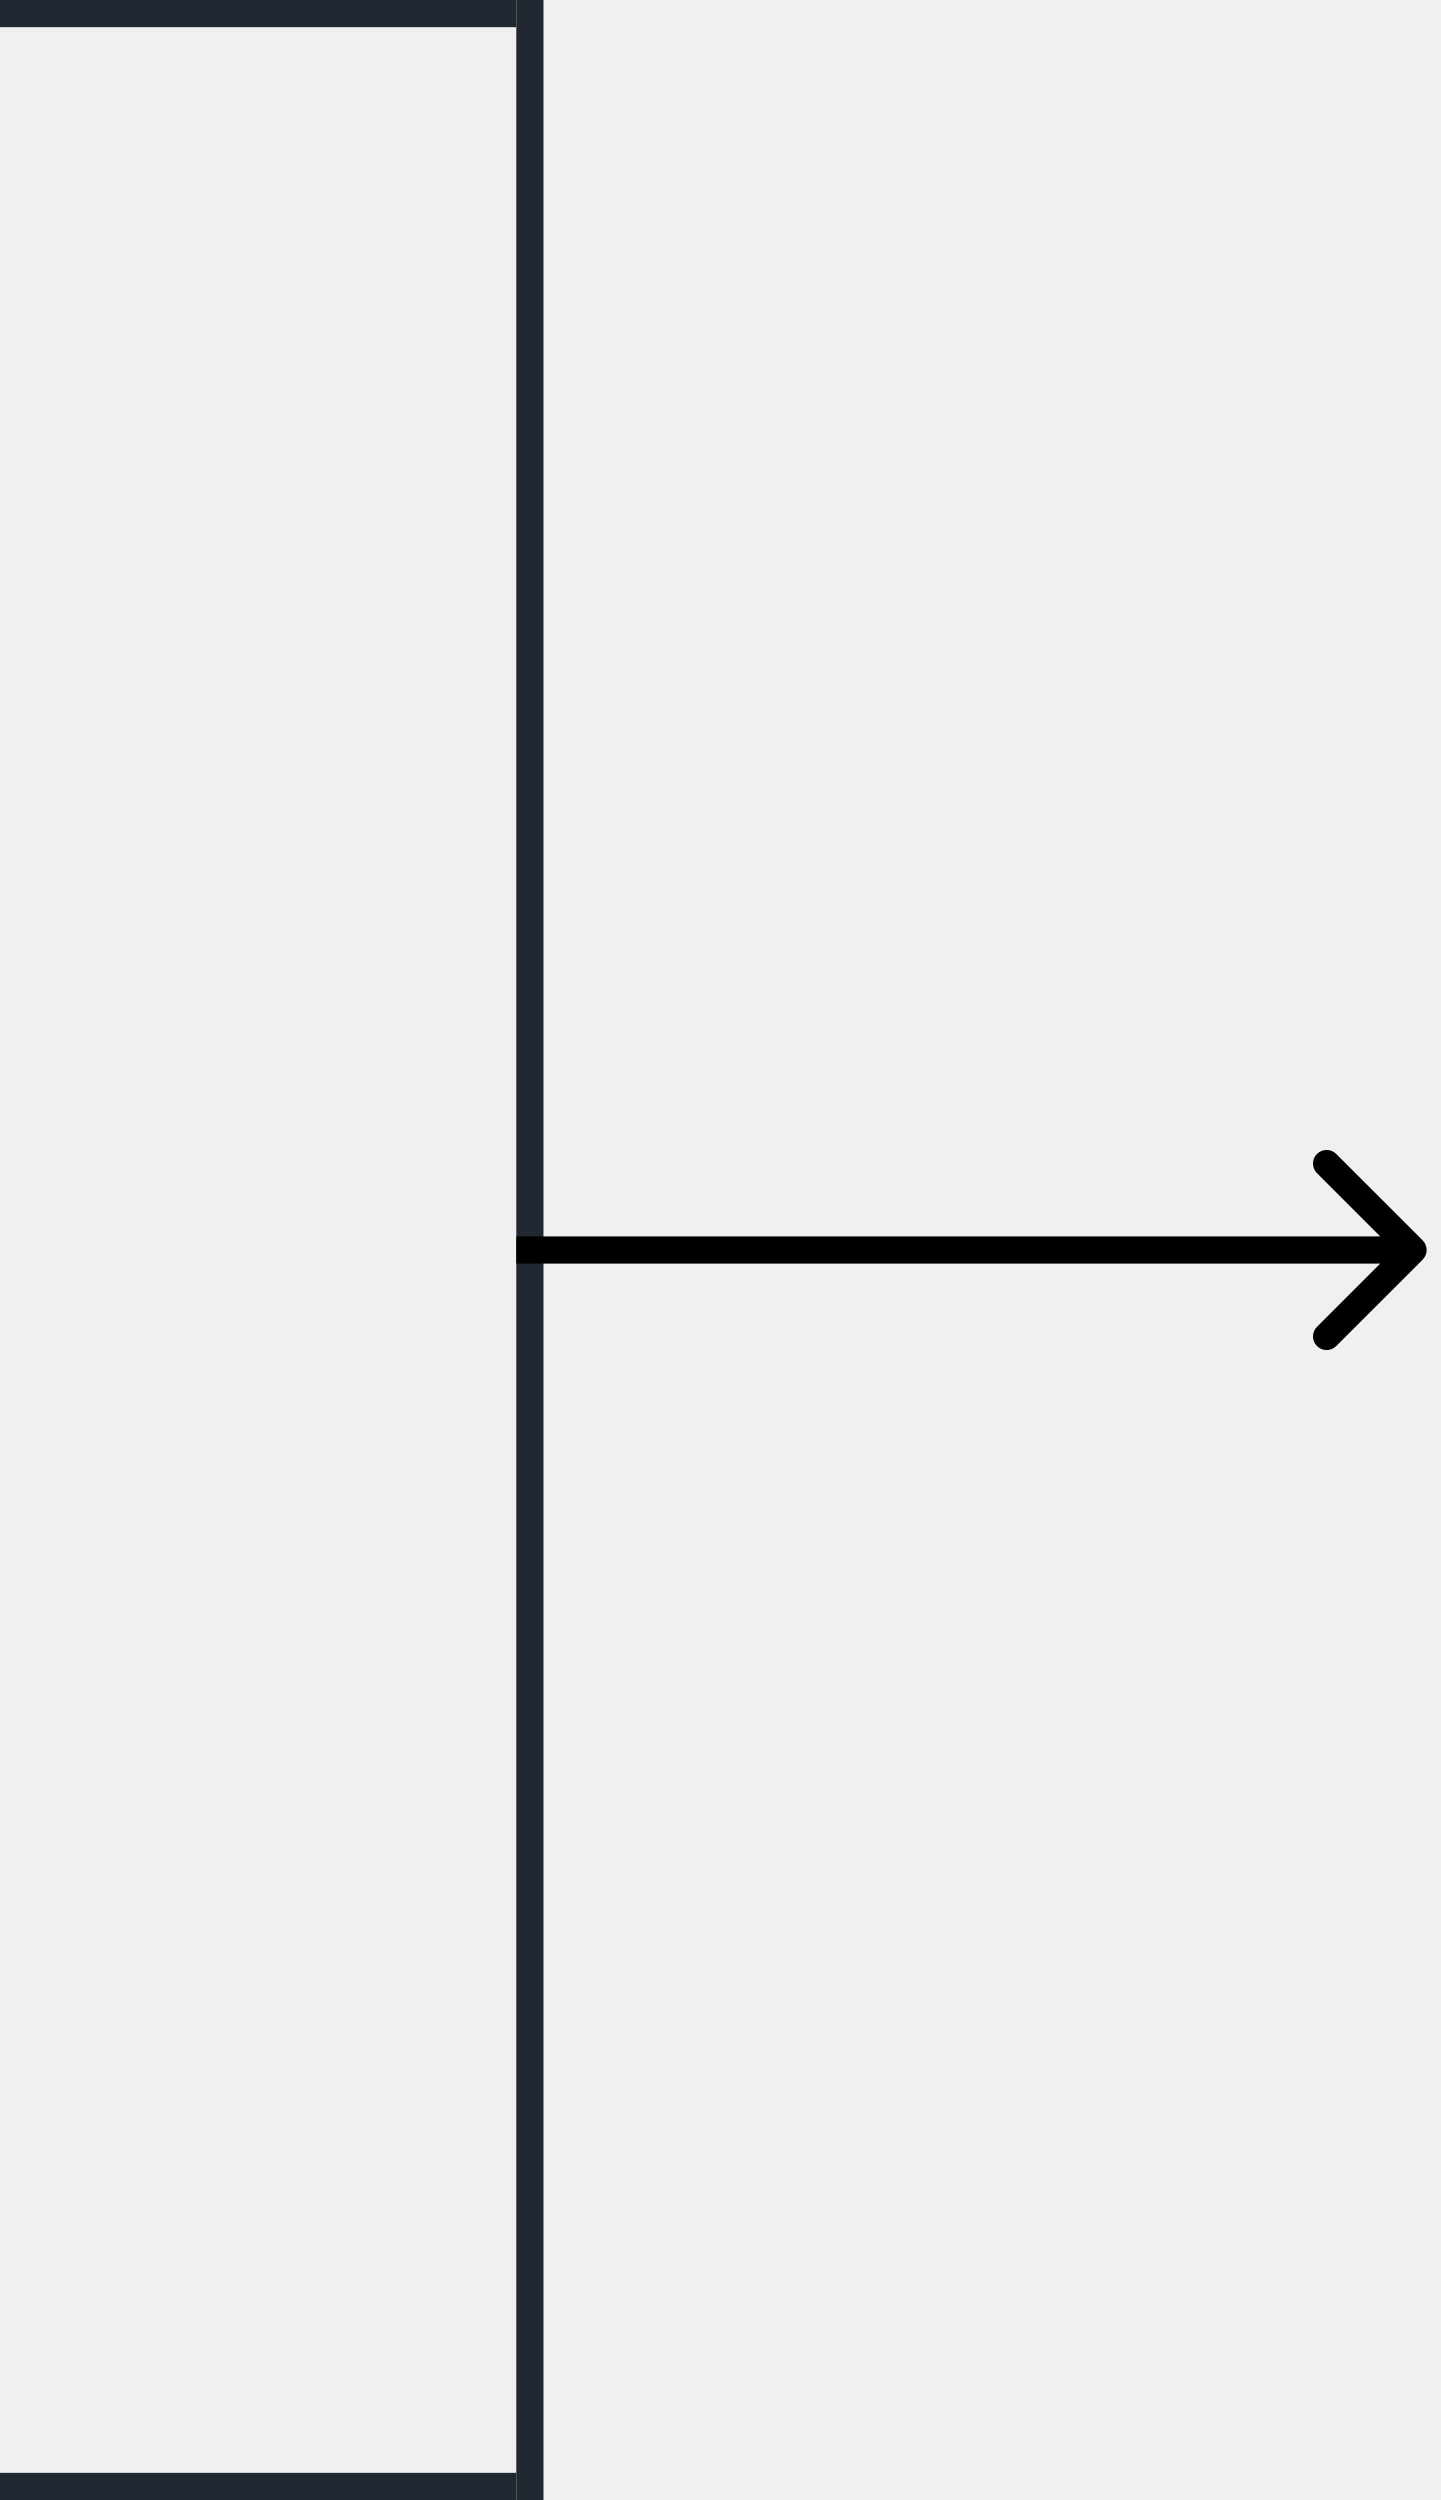
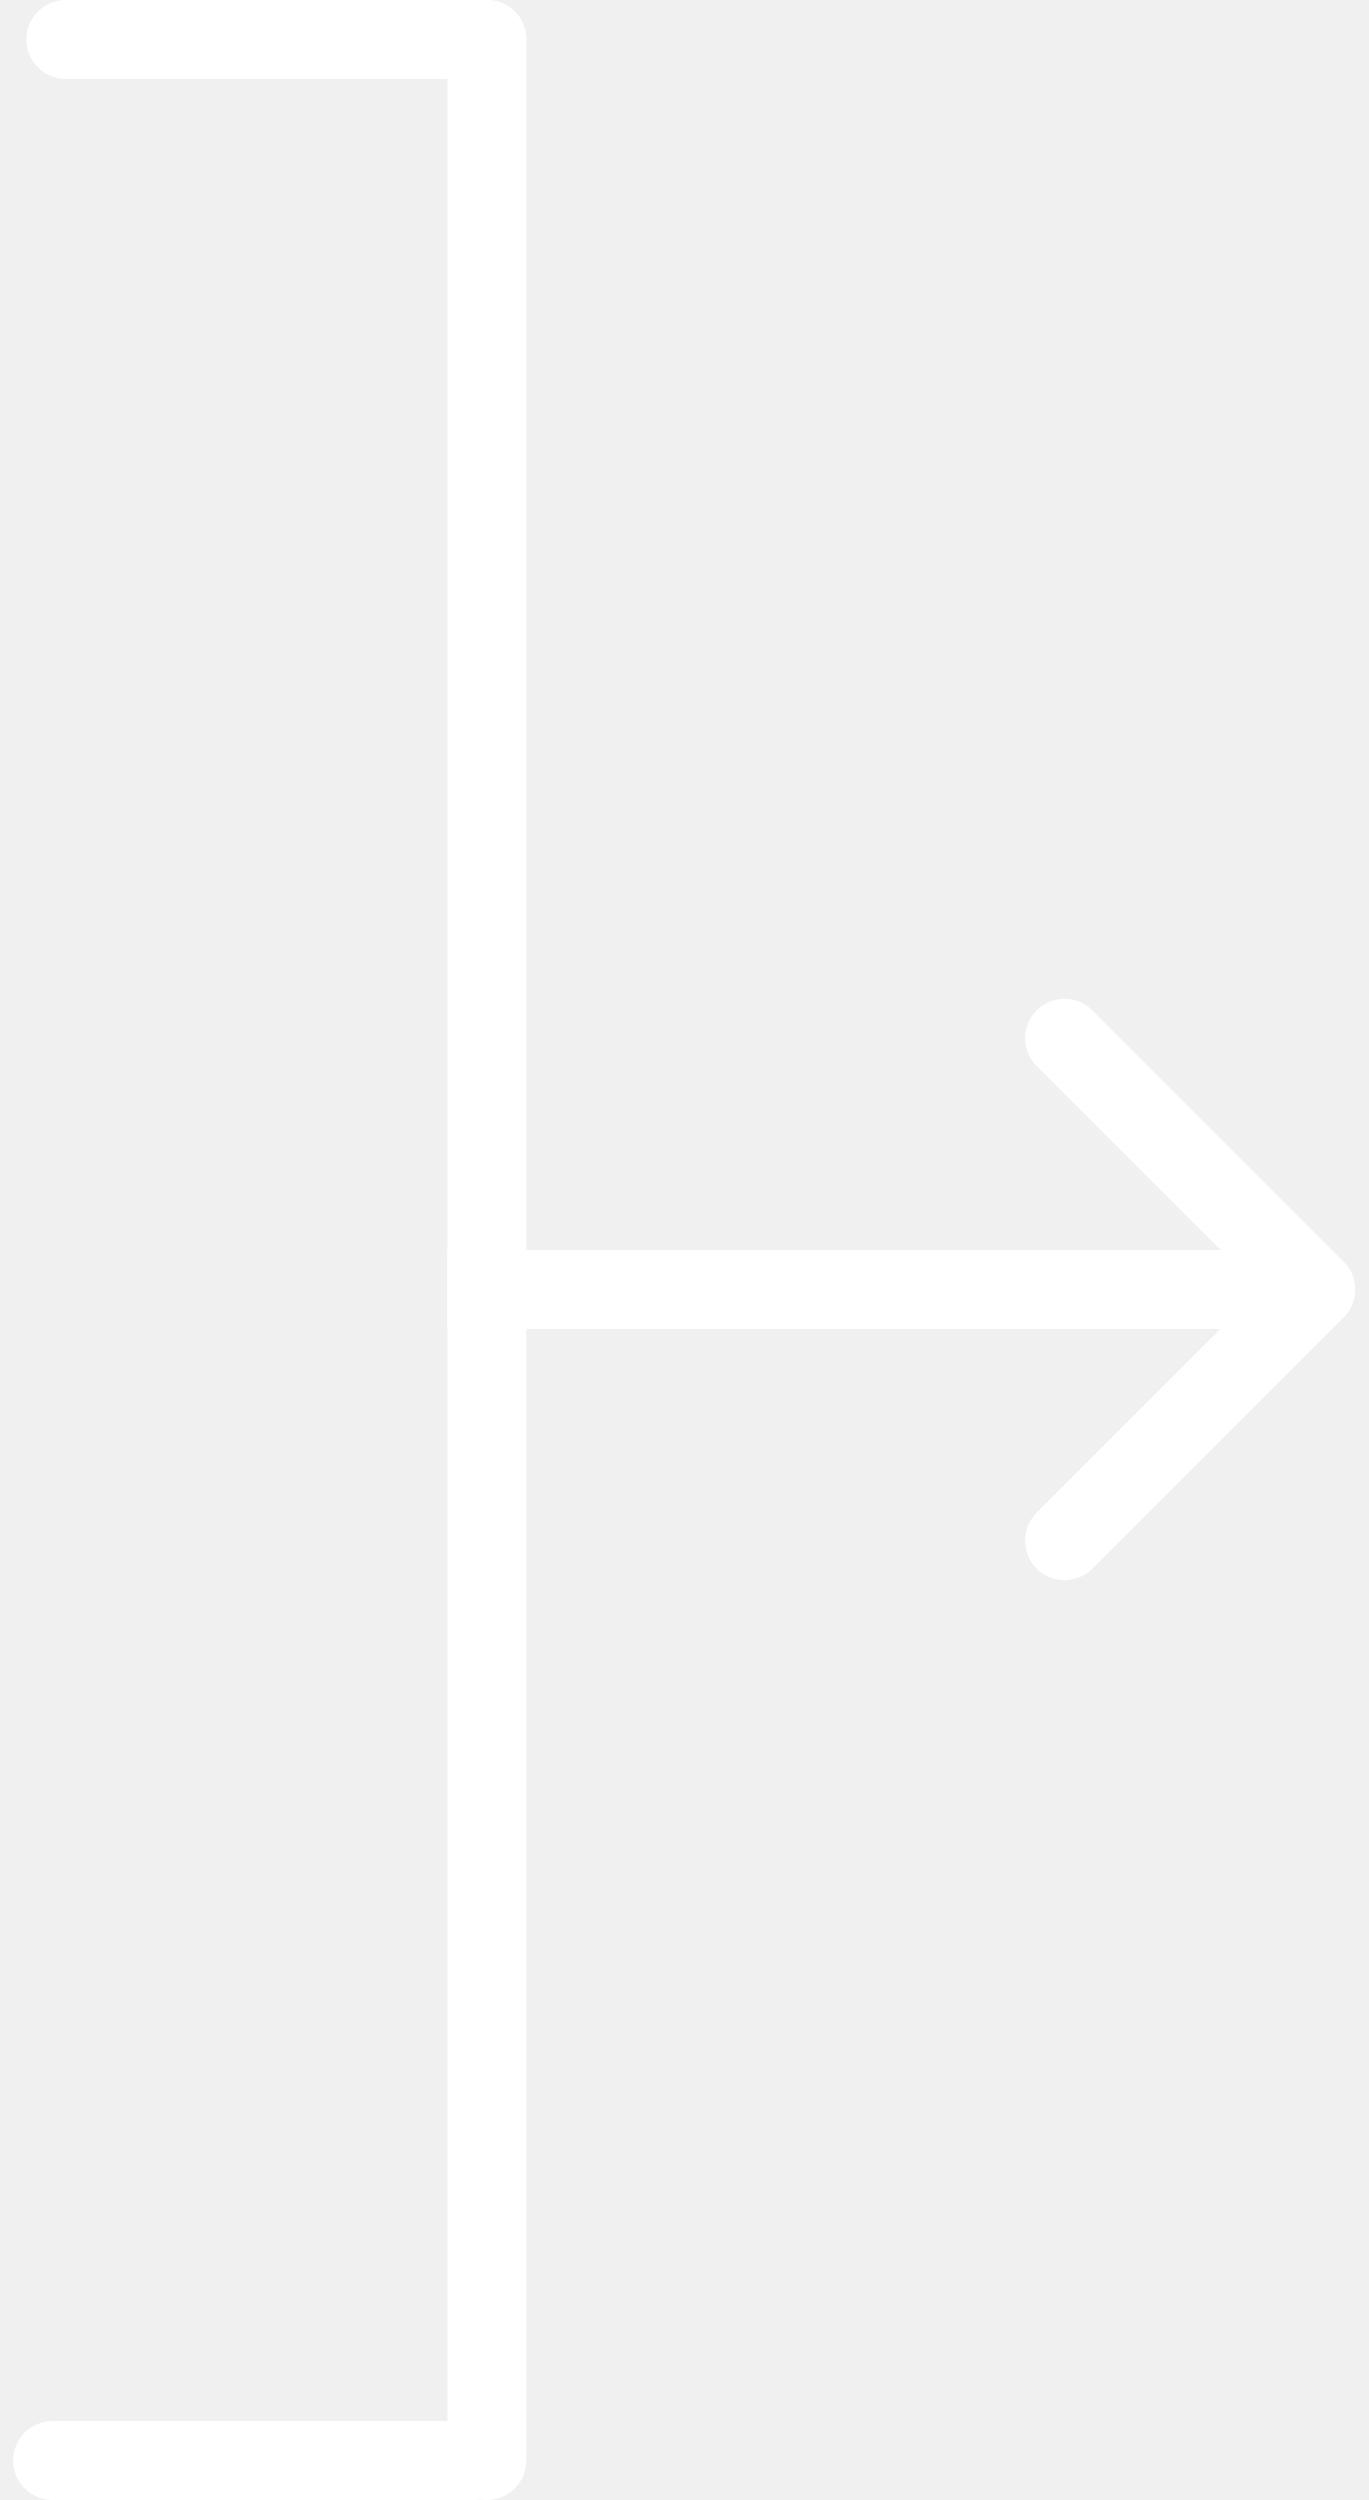
- <svg xmlns="http://www.w3.org/2000/svg" width="53" height="92" viewBox="0 0 53 92" fill="none">
-   <line y1="0.5" x2="19" y2="0.5" stroke="#222831" />
-   <line y1="91.5" x2="19" y2="91.5" stroke="#222831" />
-   <line x1="19.5" y1="2.18557e-08" x2="19.5" y2="92" stroke="#222831" />
-   <path d="M52.354 46.354C52.549 46.158 52.549 45.842 52.354 45.646L49.172 42.465C48.976 42.269 48.66 42.269 48.465 42.465C48.269 42.66 48.269 42.976 48.465 43.172L51.293 46L48.465 48.828C48.269 49.024 48.269 49.34 48.465 49.535C48.66 49.731 48.976 49.731 49.172 49.535L52.354 46.354ZM19 46.5H52V45.5H19V46.5Z" fill="black" />
+ <svg xmlns="http://www.w3.org/2000/svg" width="52" height="95" viewBox="0 0 52 95" fill="none">
+   <line x1="2.5" y1="1.5" x2="18.5" y2="1.5" stroke="white" stroke-width="3" stroke-linecap="round" />
+   <path d="M2 93.5H18" stroke="white" stroke-width="3" stroke-linecap="round" />
+   <line x1="18.5" y1="1.5" x2="18.5" y2="93.5" stroke="white" stroke-width="3" stroke-linecap="round" />
+   <path d="M51.061 50.061C51.646 49.475 51.646 48.525 51.061 47.939L41.515 38.393C40.929 37.808 39.979 37.808 39.393 38.393C38.808 38.979 38.808 39.929 39.393 40.515L47.879 49L39.393 57.485C38.808 58.071 38.808 59.021 39.393 59.607C39.979 60.192 40.929 60.192 41.515 59.607L51.061 50.061ZM17 50.5H50V47.5H17V50.5Z" fill="white" />
</svg>
